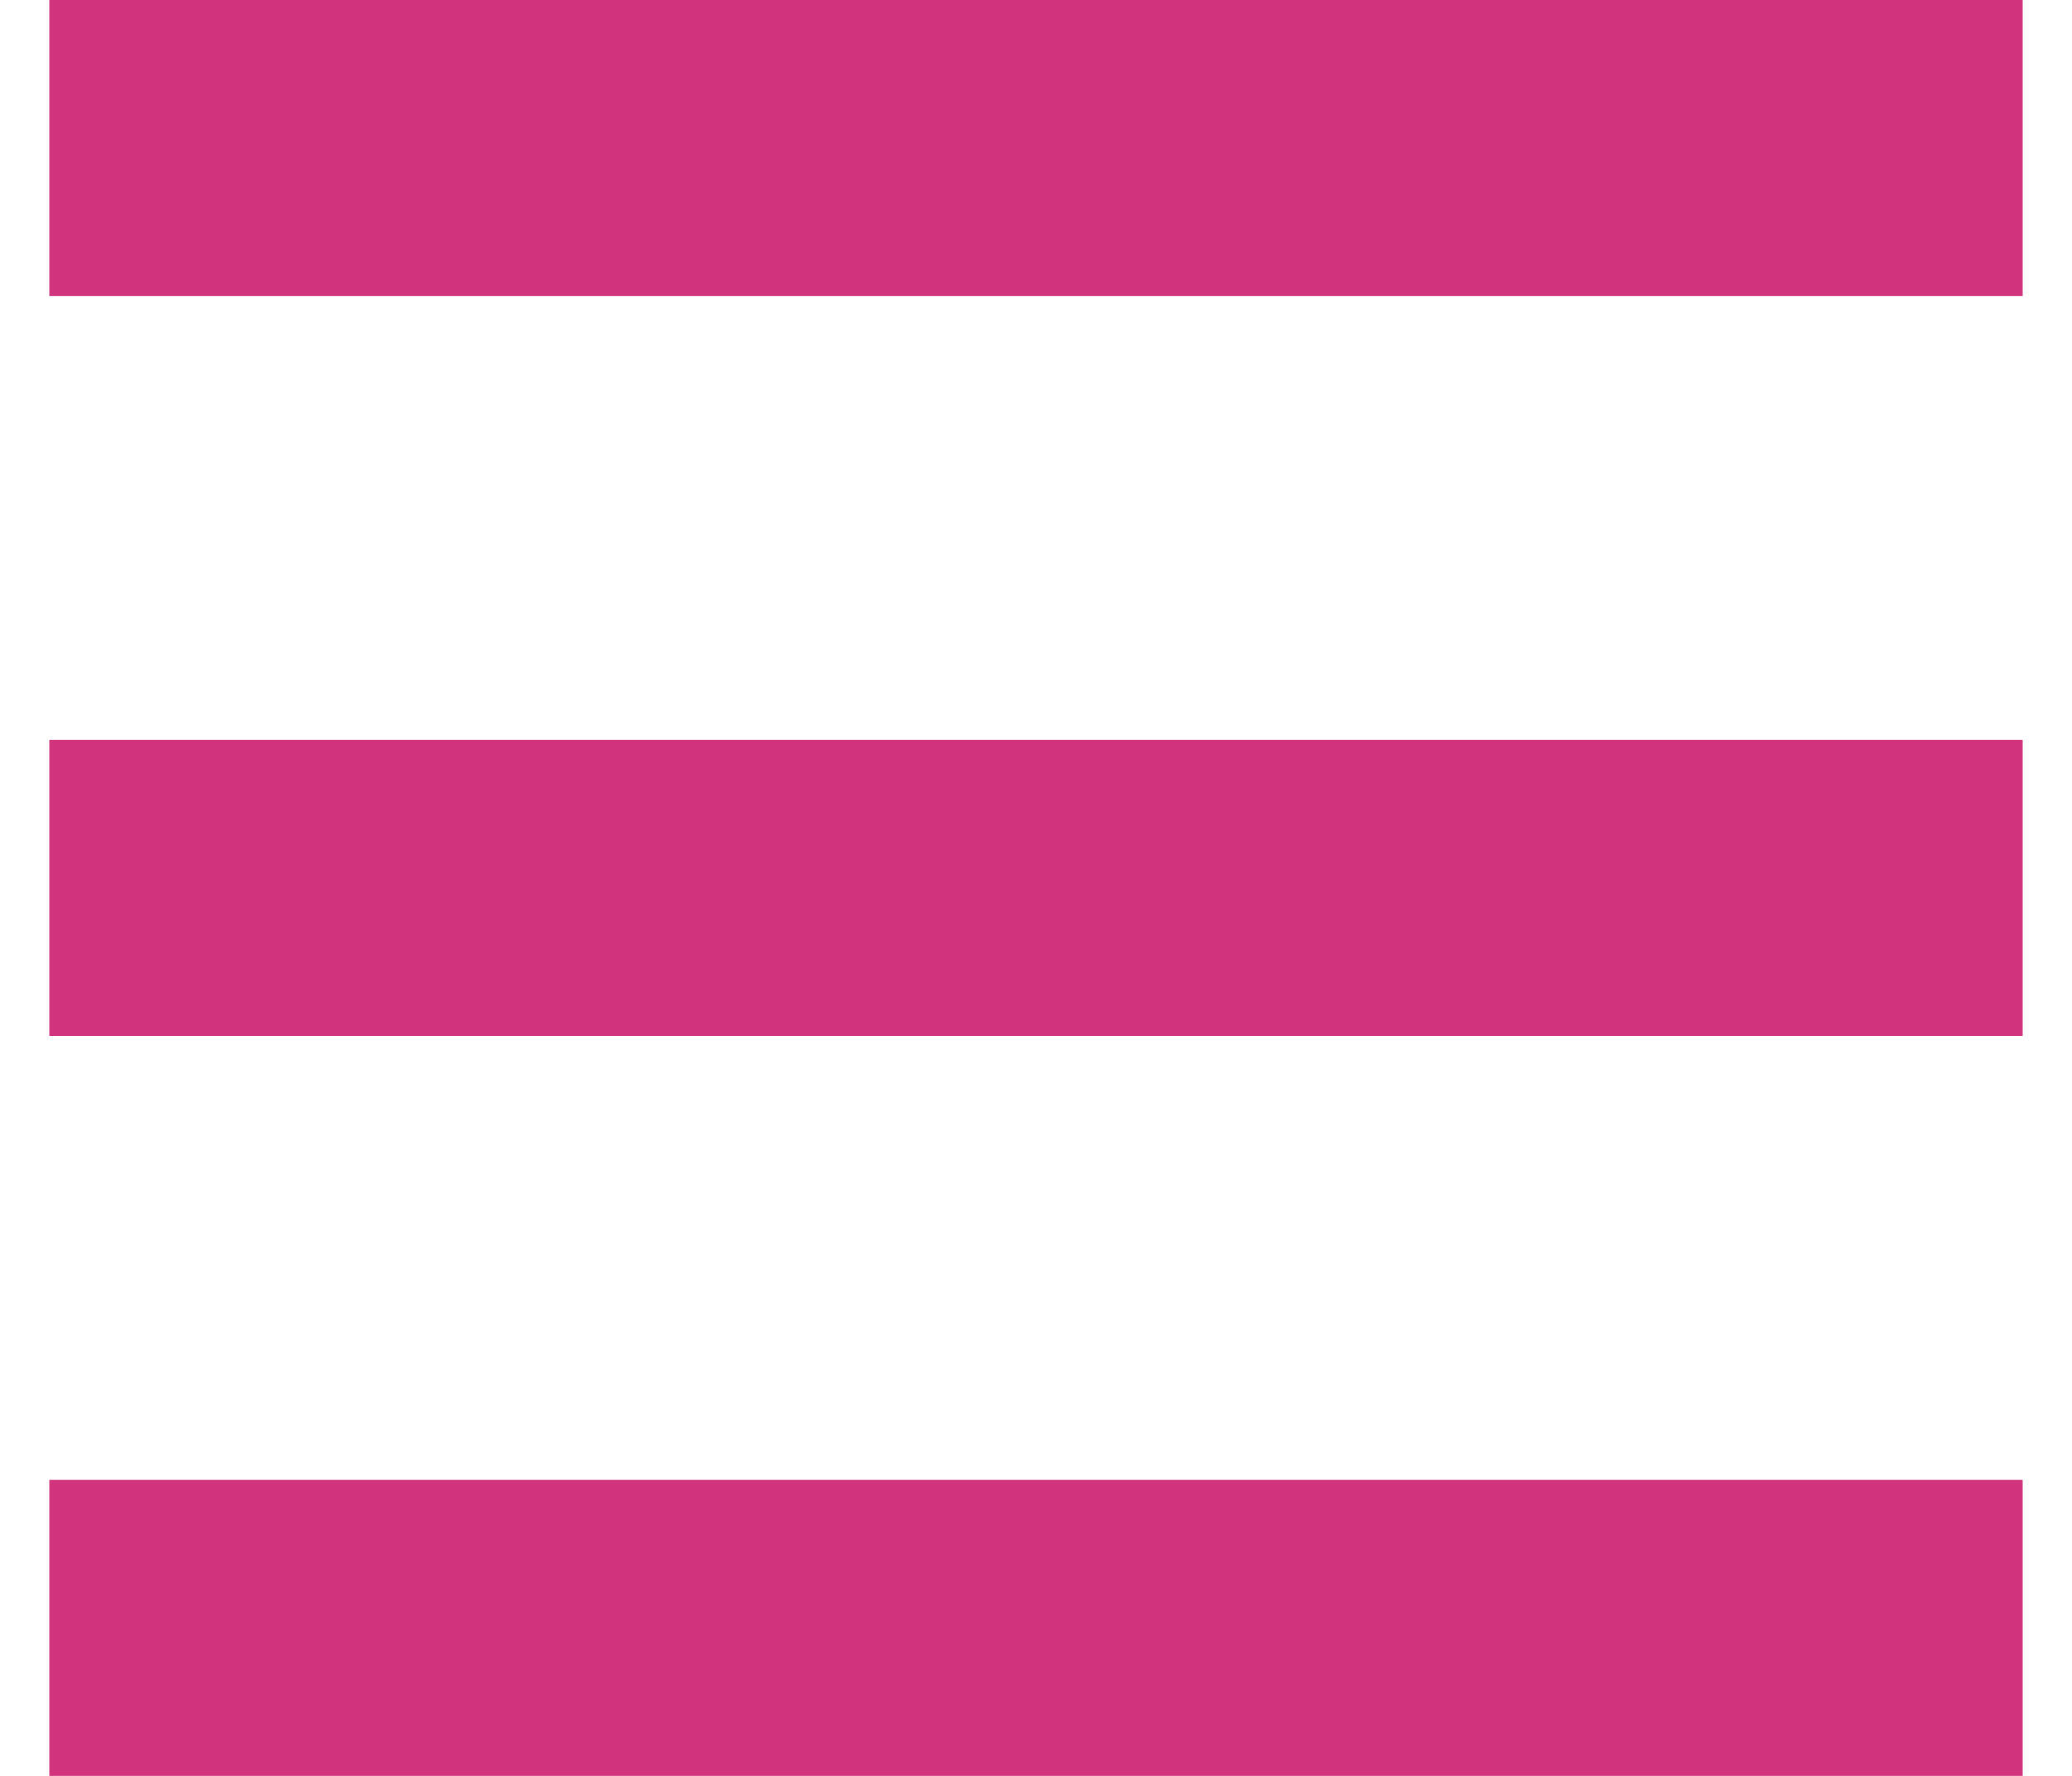
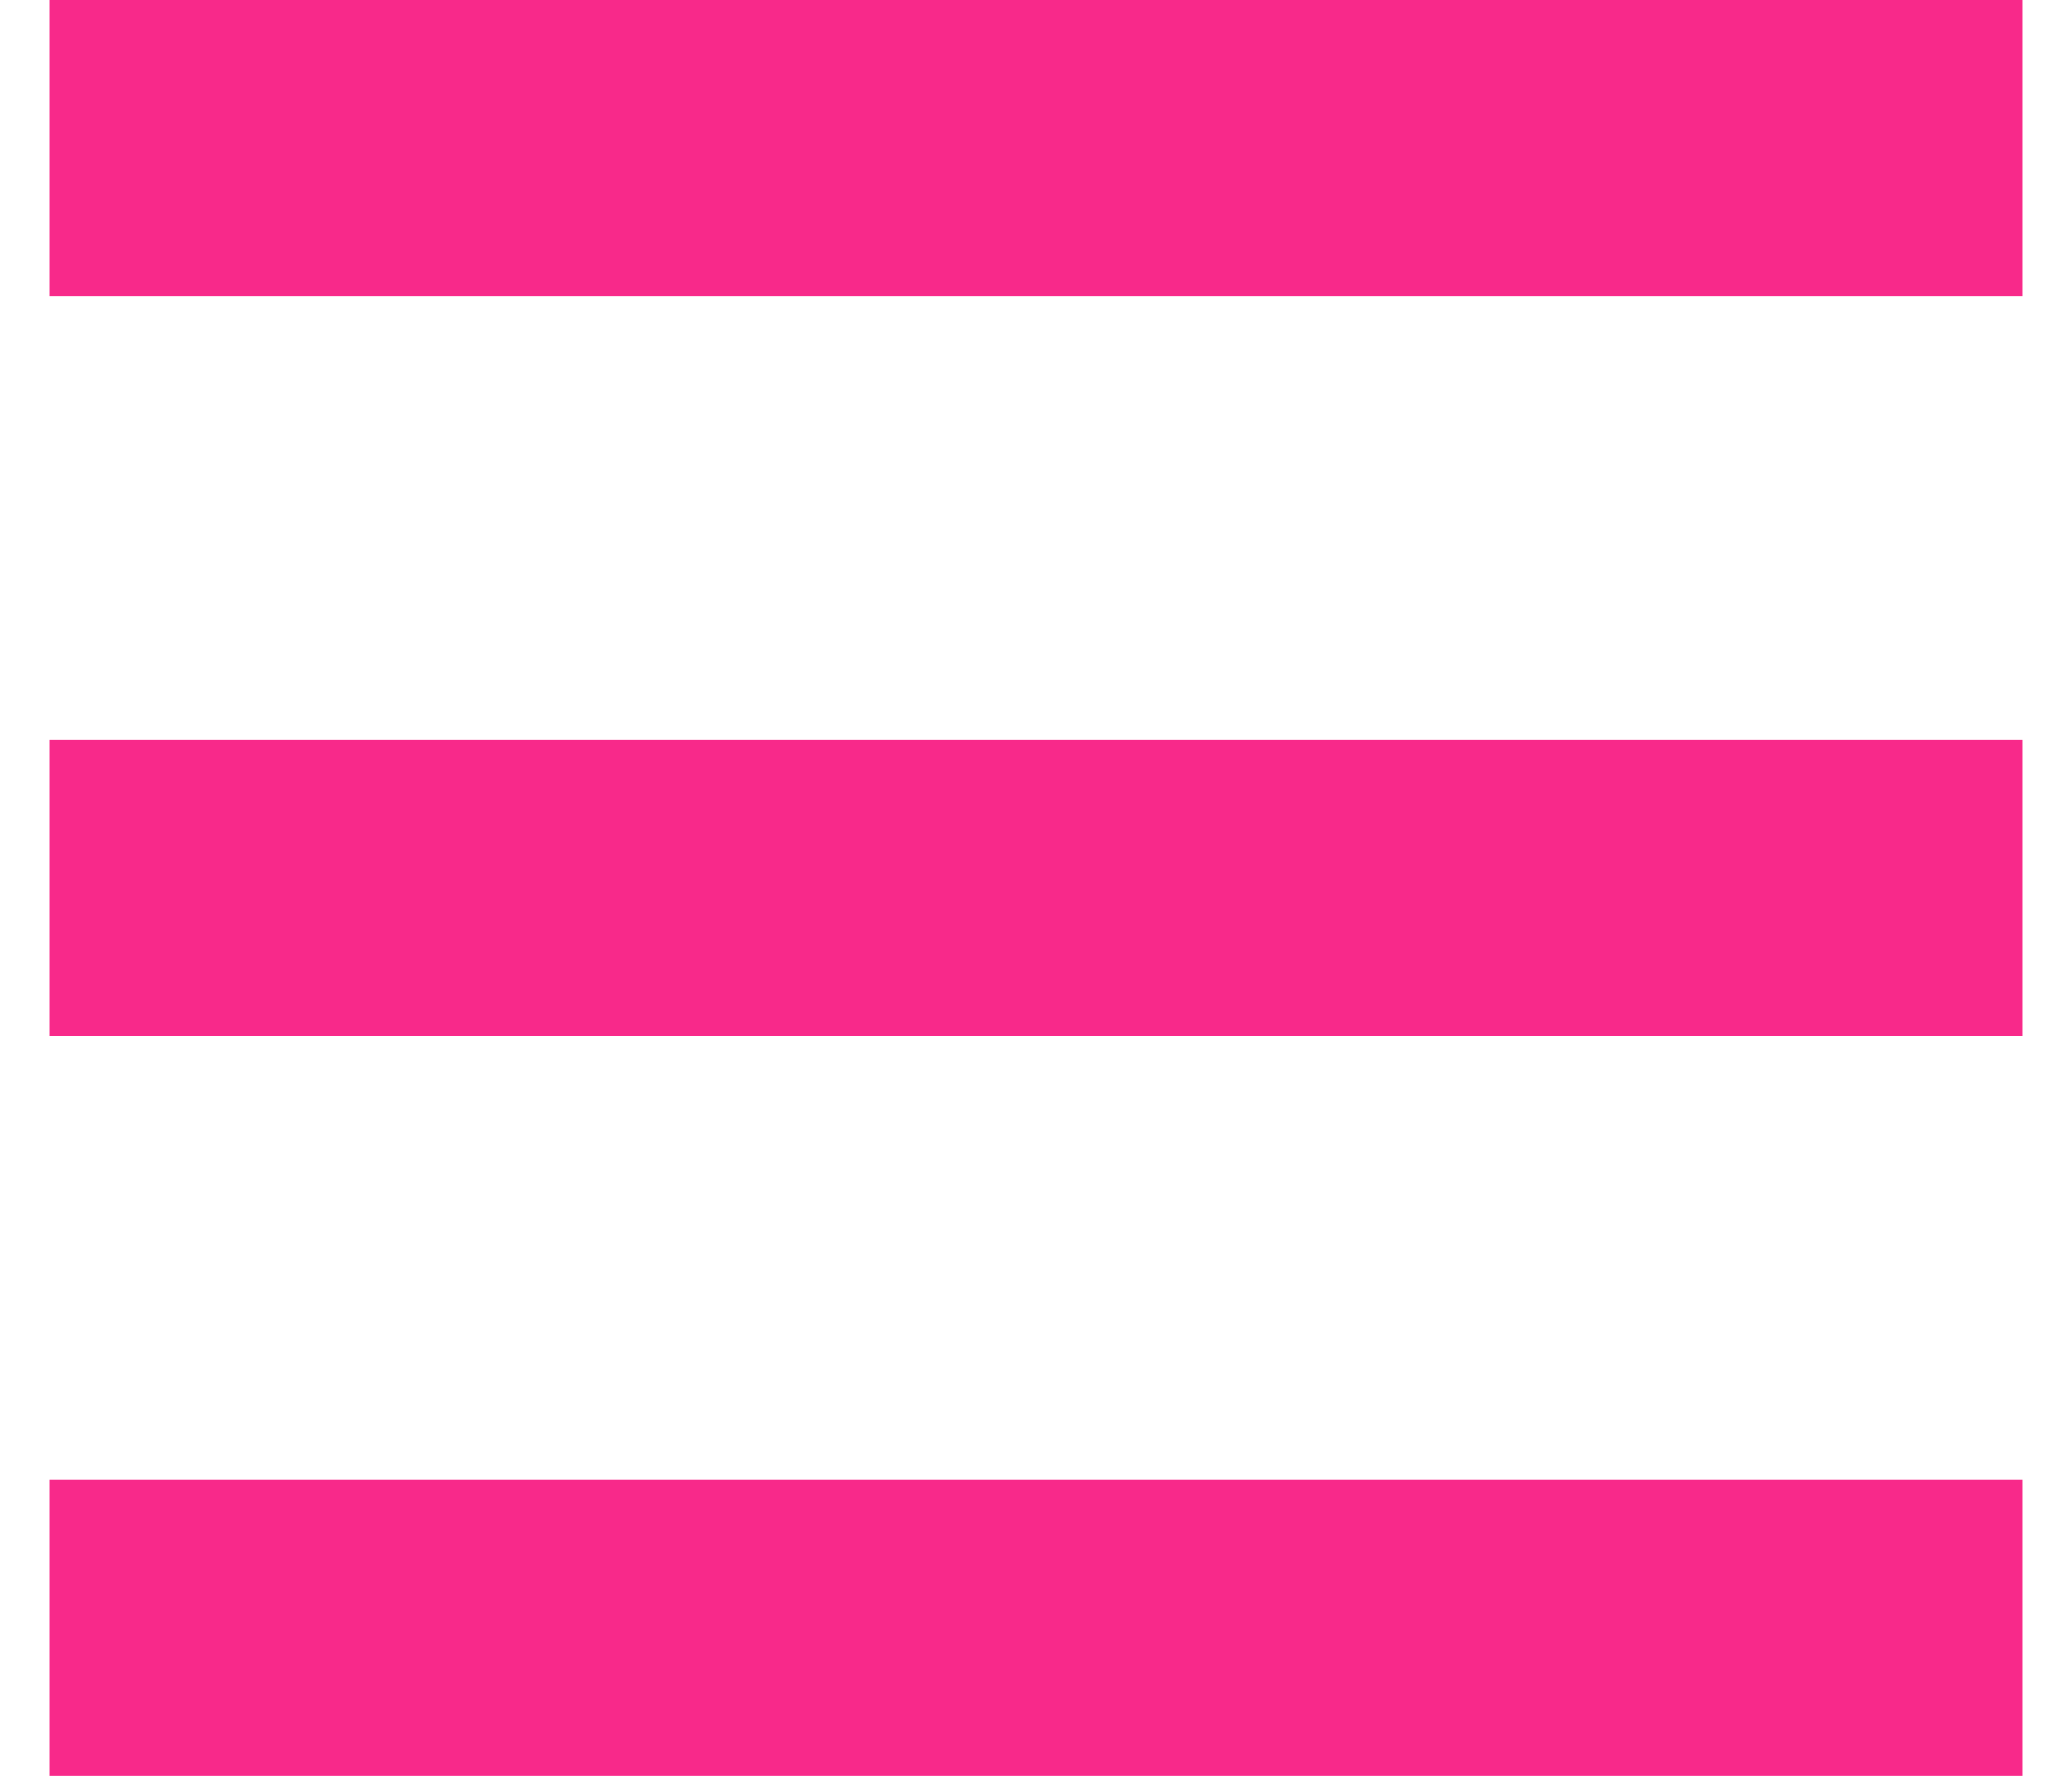
<svg xmlns="http://www.w3.org/2000/svg" width="21" height="18" viewBox="0 0 21 18" fill="none">
-   <path d="M2 16.5H19" stroke="#D2337D" stroke-width="3" stroke-linecap="square" />
-   <path d="M2 9H19" stroke="#D2337D" stroke-width="3" stroke-linecap="square" />
-   <path d="M2 1.5H19" stroke="#D2337D" stroke-width="3" stroke-linecap="square" />
+   <path d="M2 16.5H19" stroke="#F8298A" stroke-width="3" stroke-linecap="square" />
+   <path d="M2 9H19" stroke="#F8298A" stroke-width="3" stroke-linecap="square" />
+   <path d="M2 1.5H19" stroke="#F8298A" stroke-width="3" stroke-linecap="square" />
</svg>
